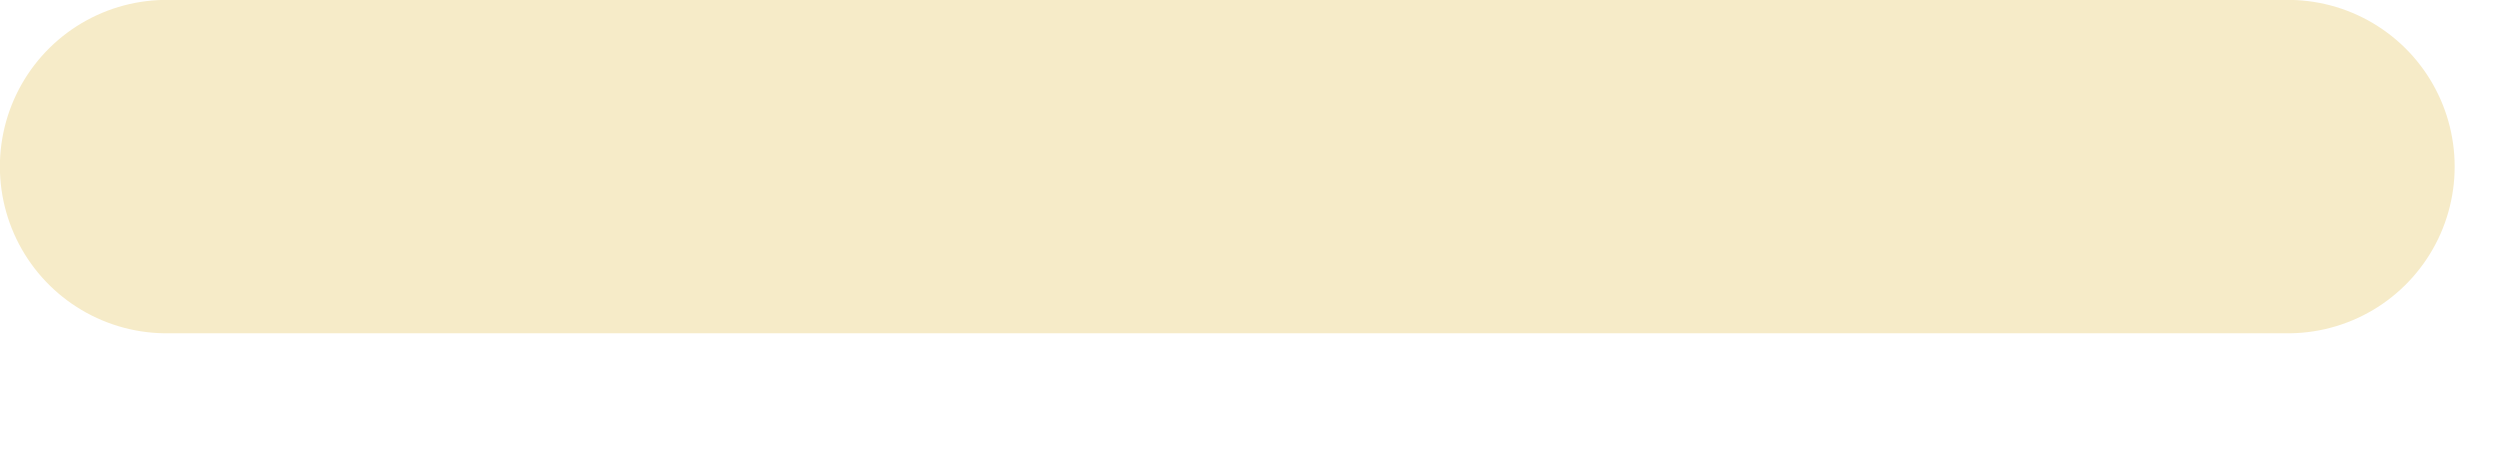
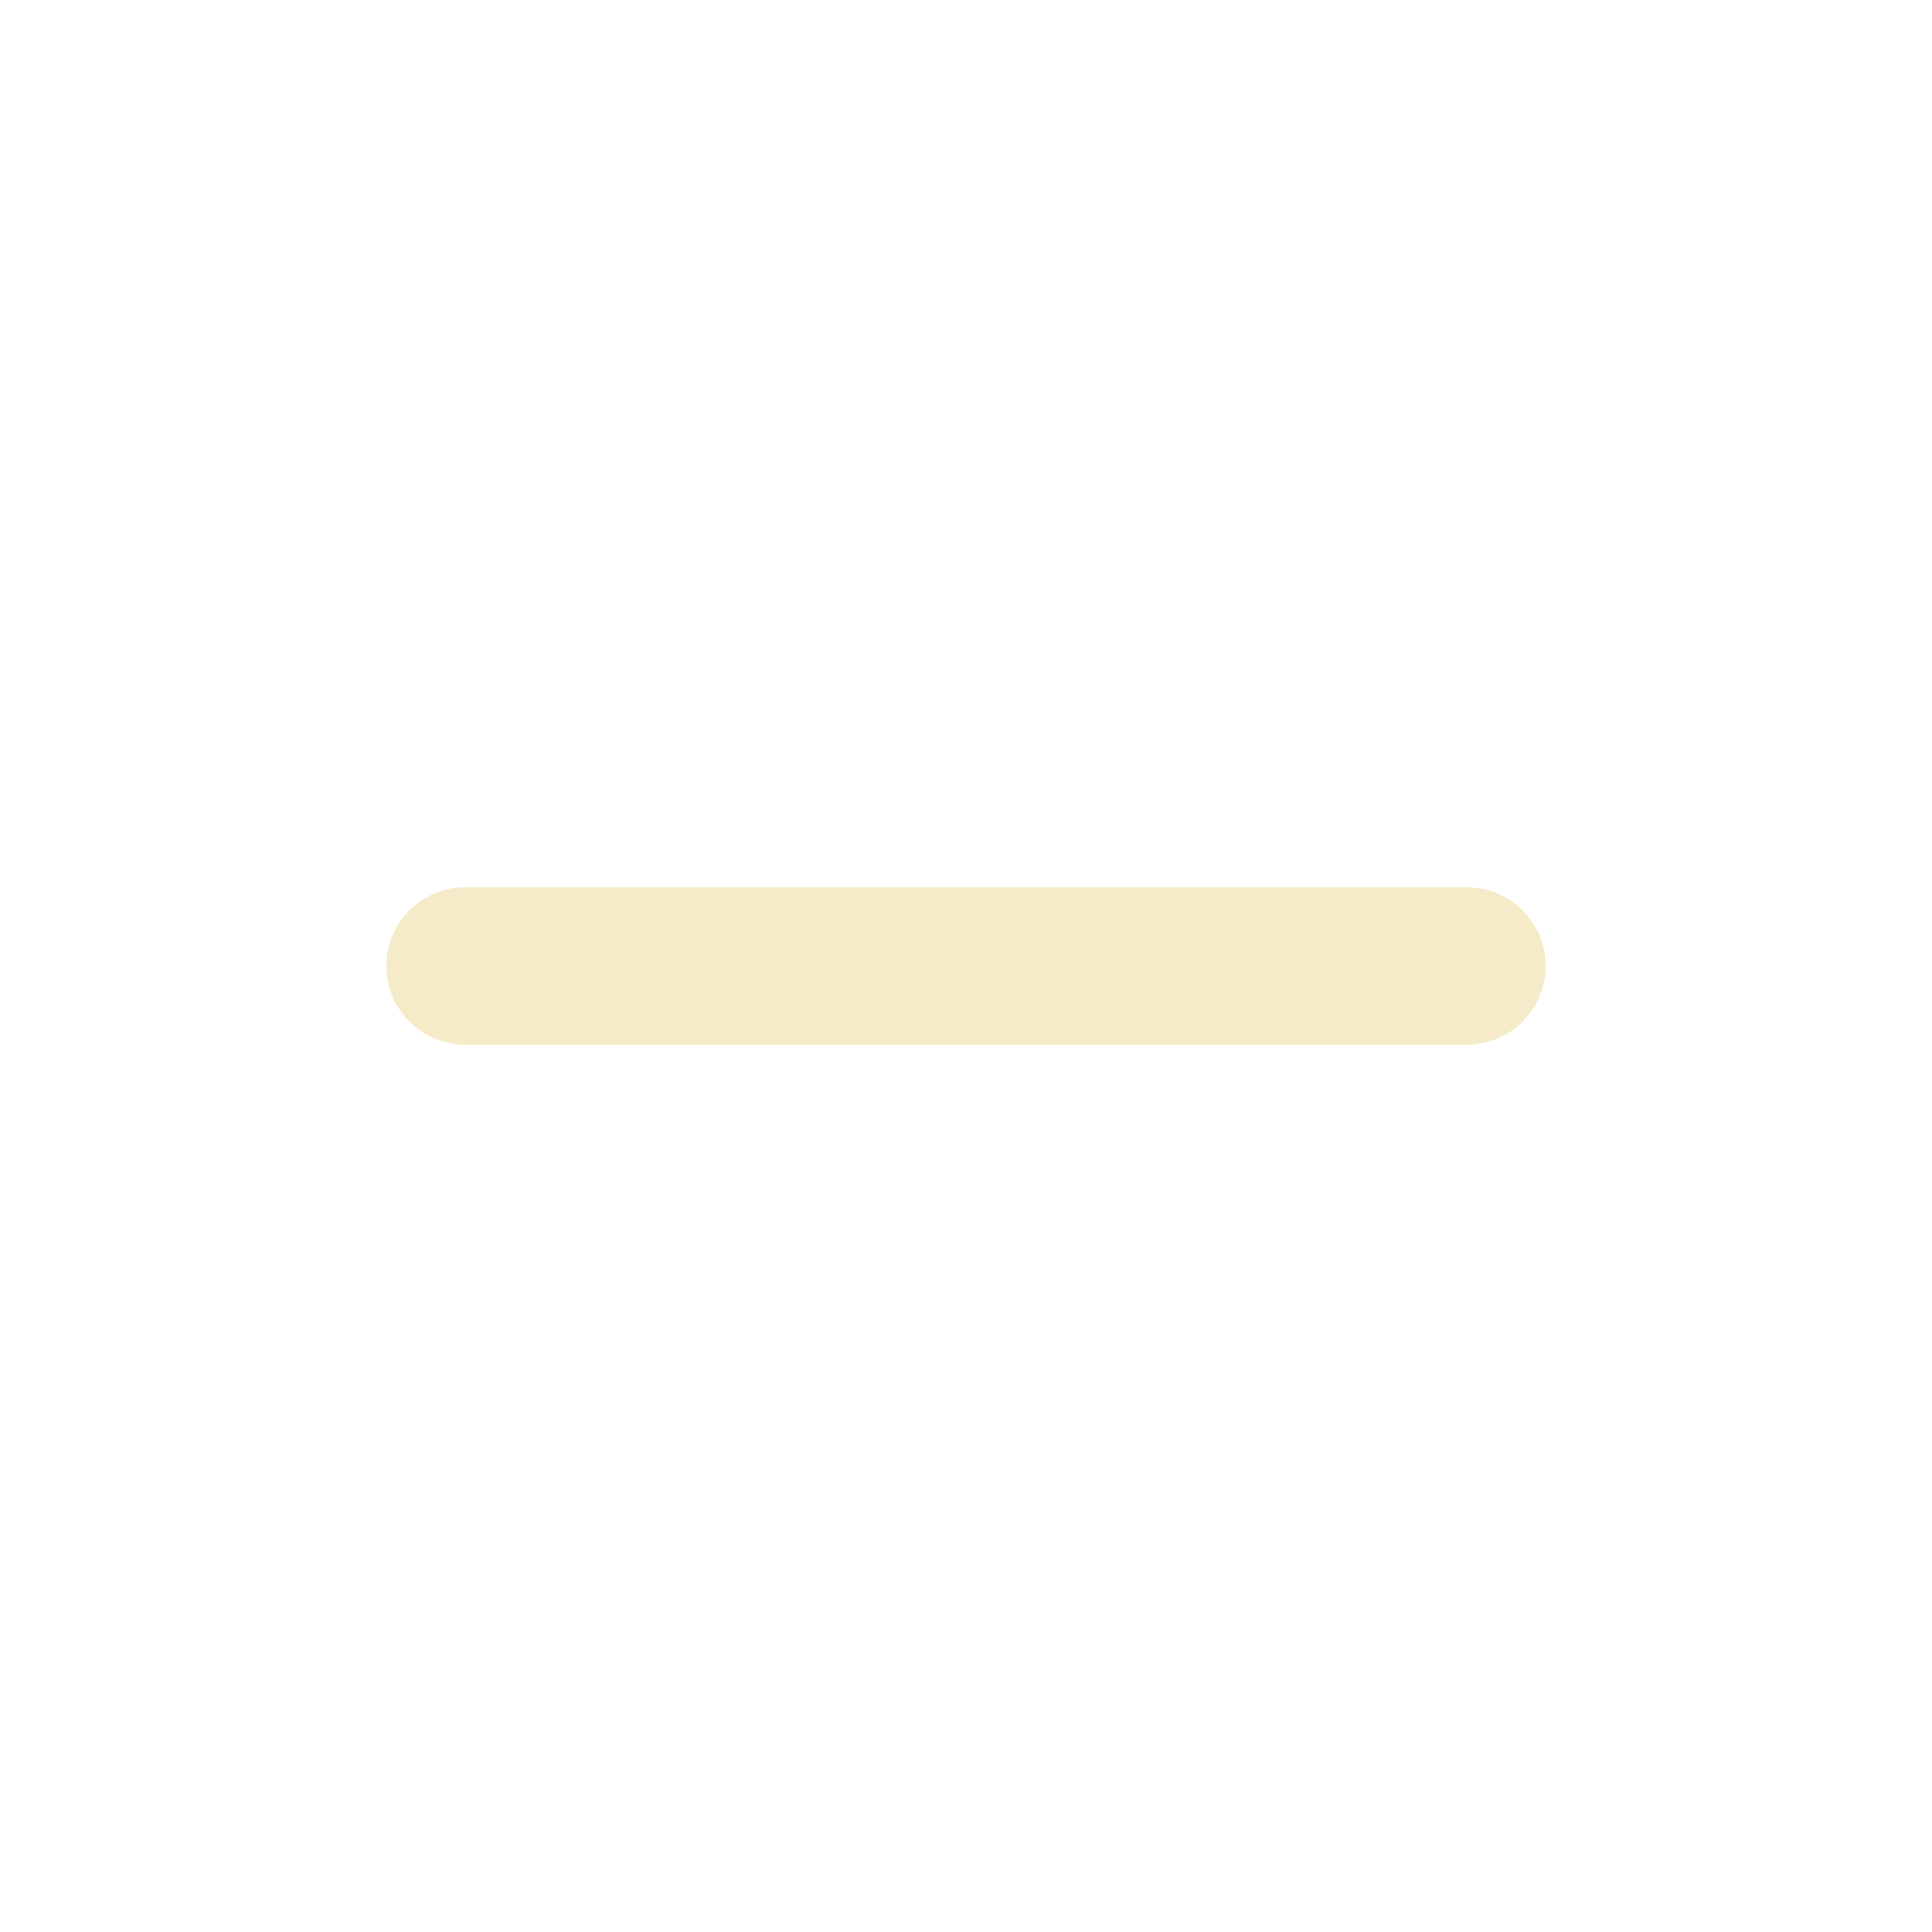
- <svg xmlns="http://www.w3.org/2000/svg" width="11" height="2" viewBox="0 0 11 2" fill="none">
-   <path d="M0.733 0.733H10.067" stroke-width="1.467" stroke-linecap="round" stroke-linejoin="round" stroke="#F6EBC8" />
+ <svg xmlns="http://www.w3.org/2000/svg" width="18" height="18" viewBox="0 0 18 18" fill="none">
+   <path d="M4.333 9H13.667" stroke-width="1.467" stroke-linecap="round" stroke-linejoin="round" stroke="#F6EBC8" />
</svg>
